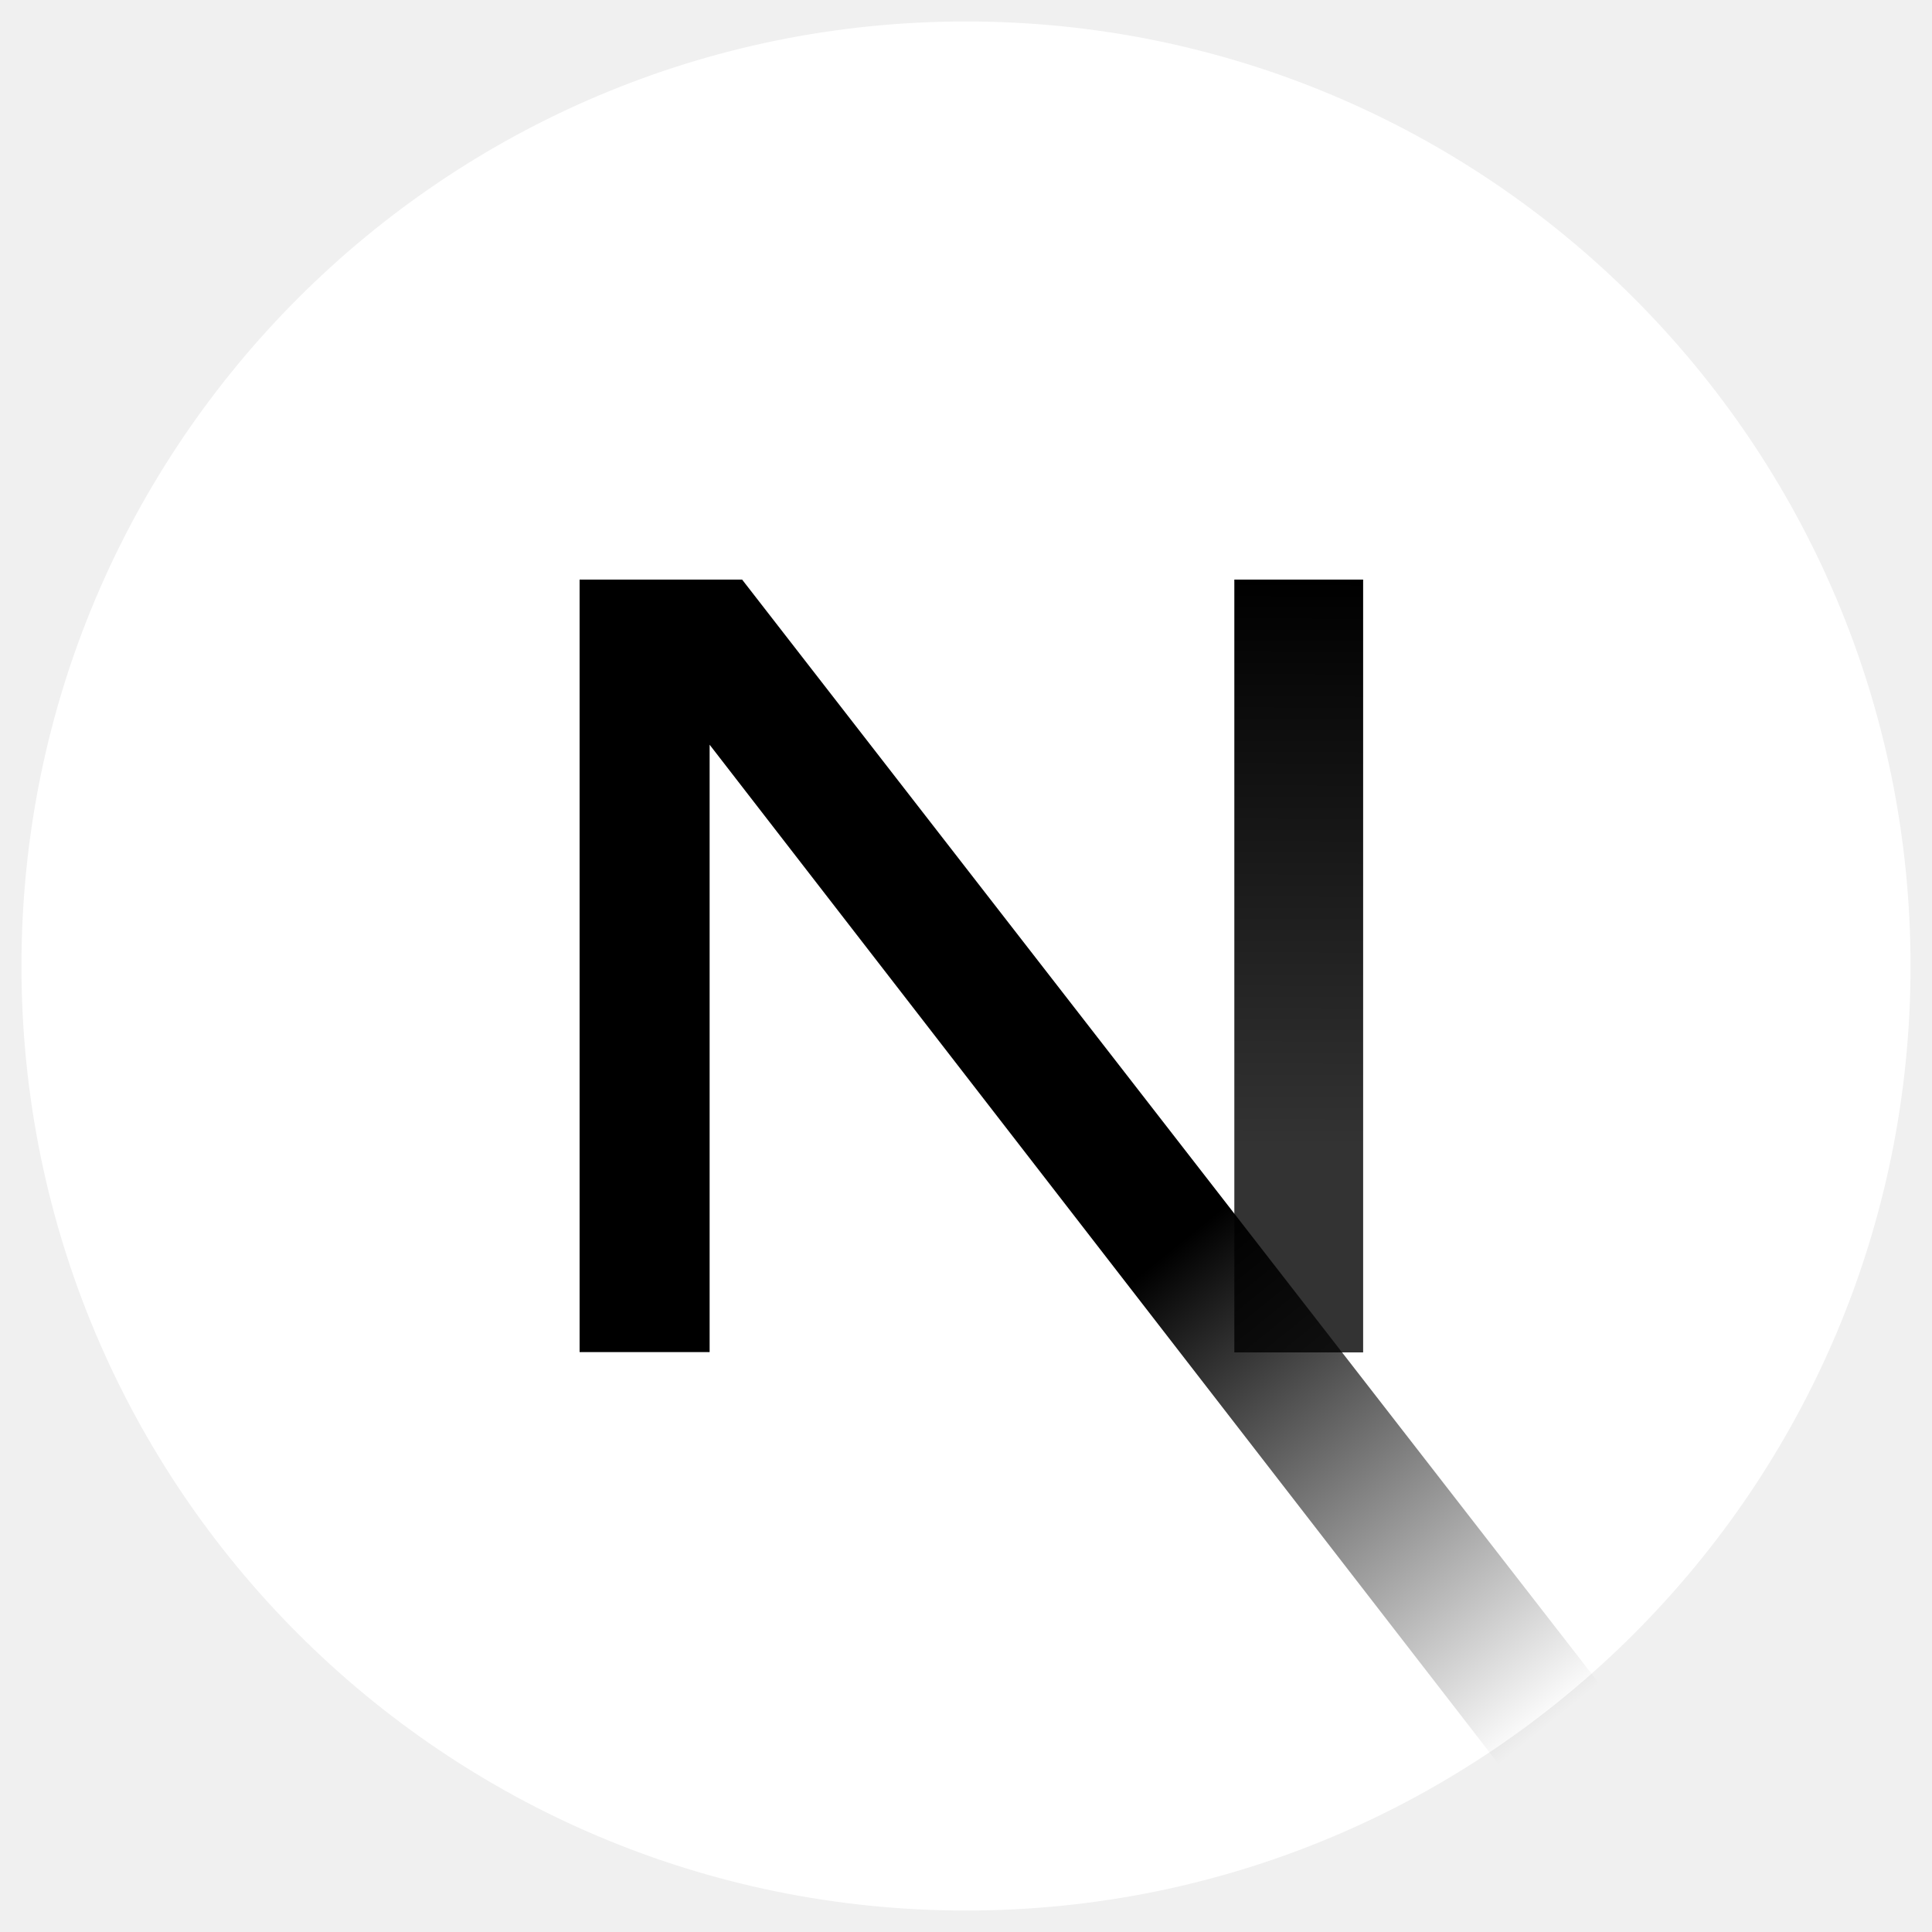
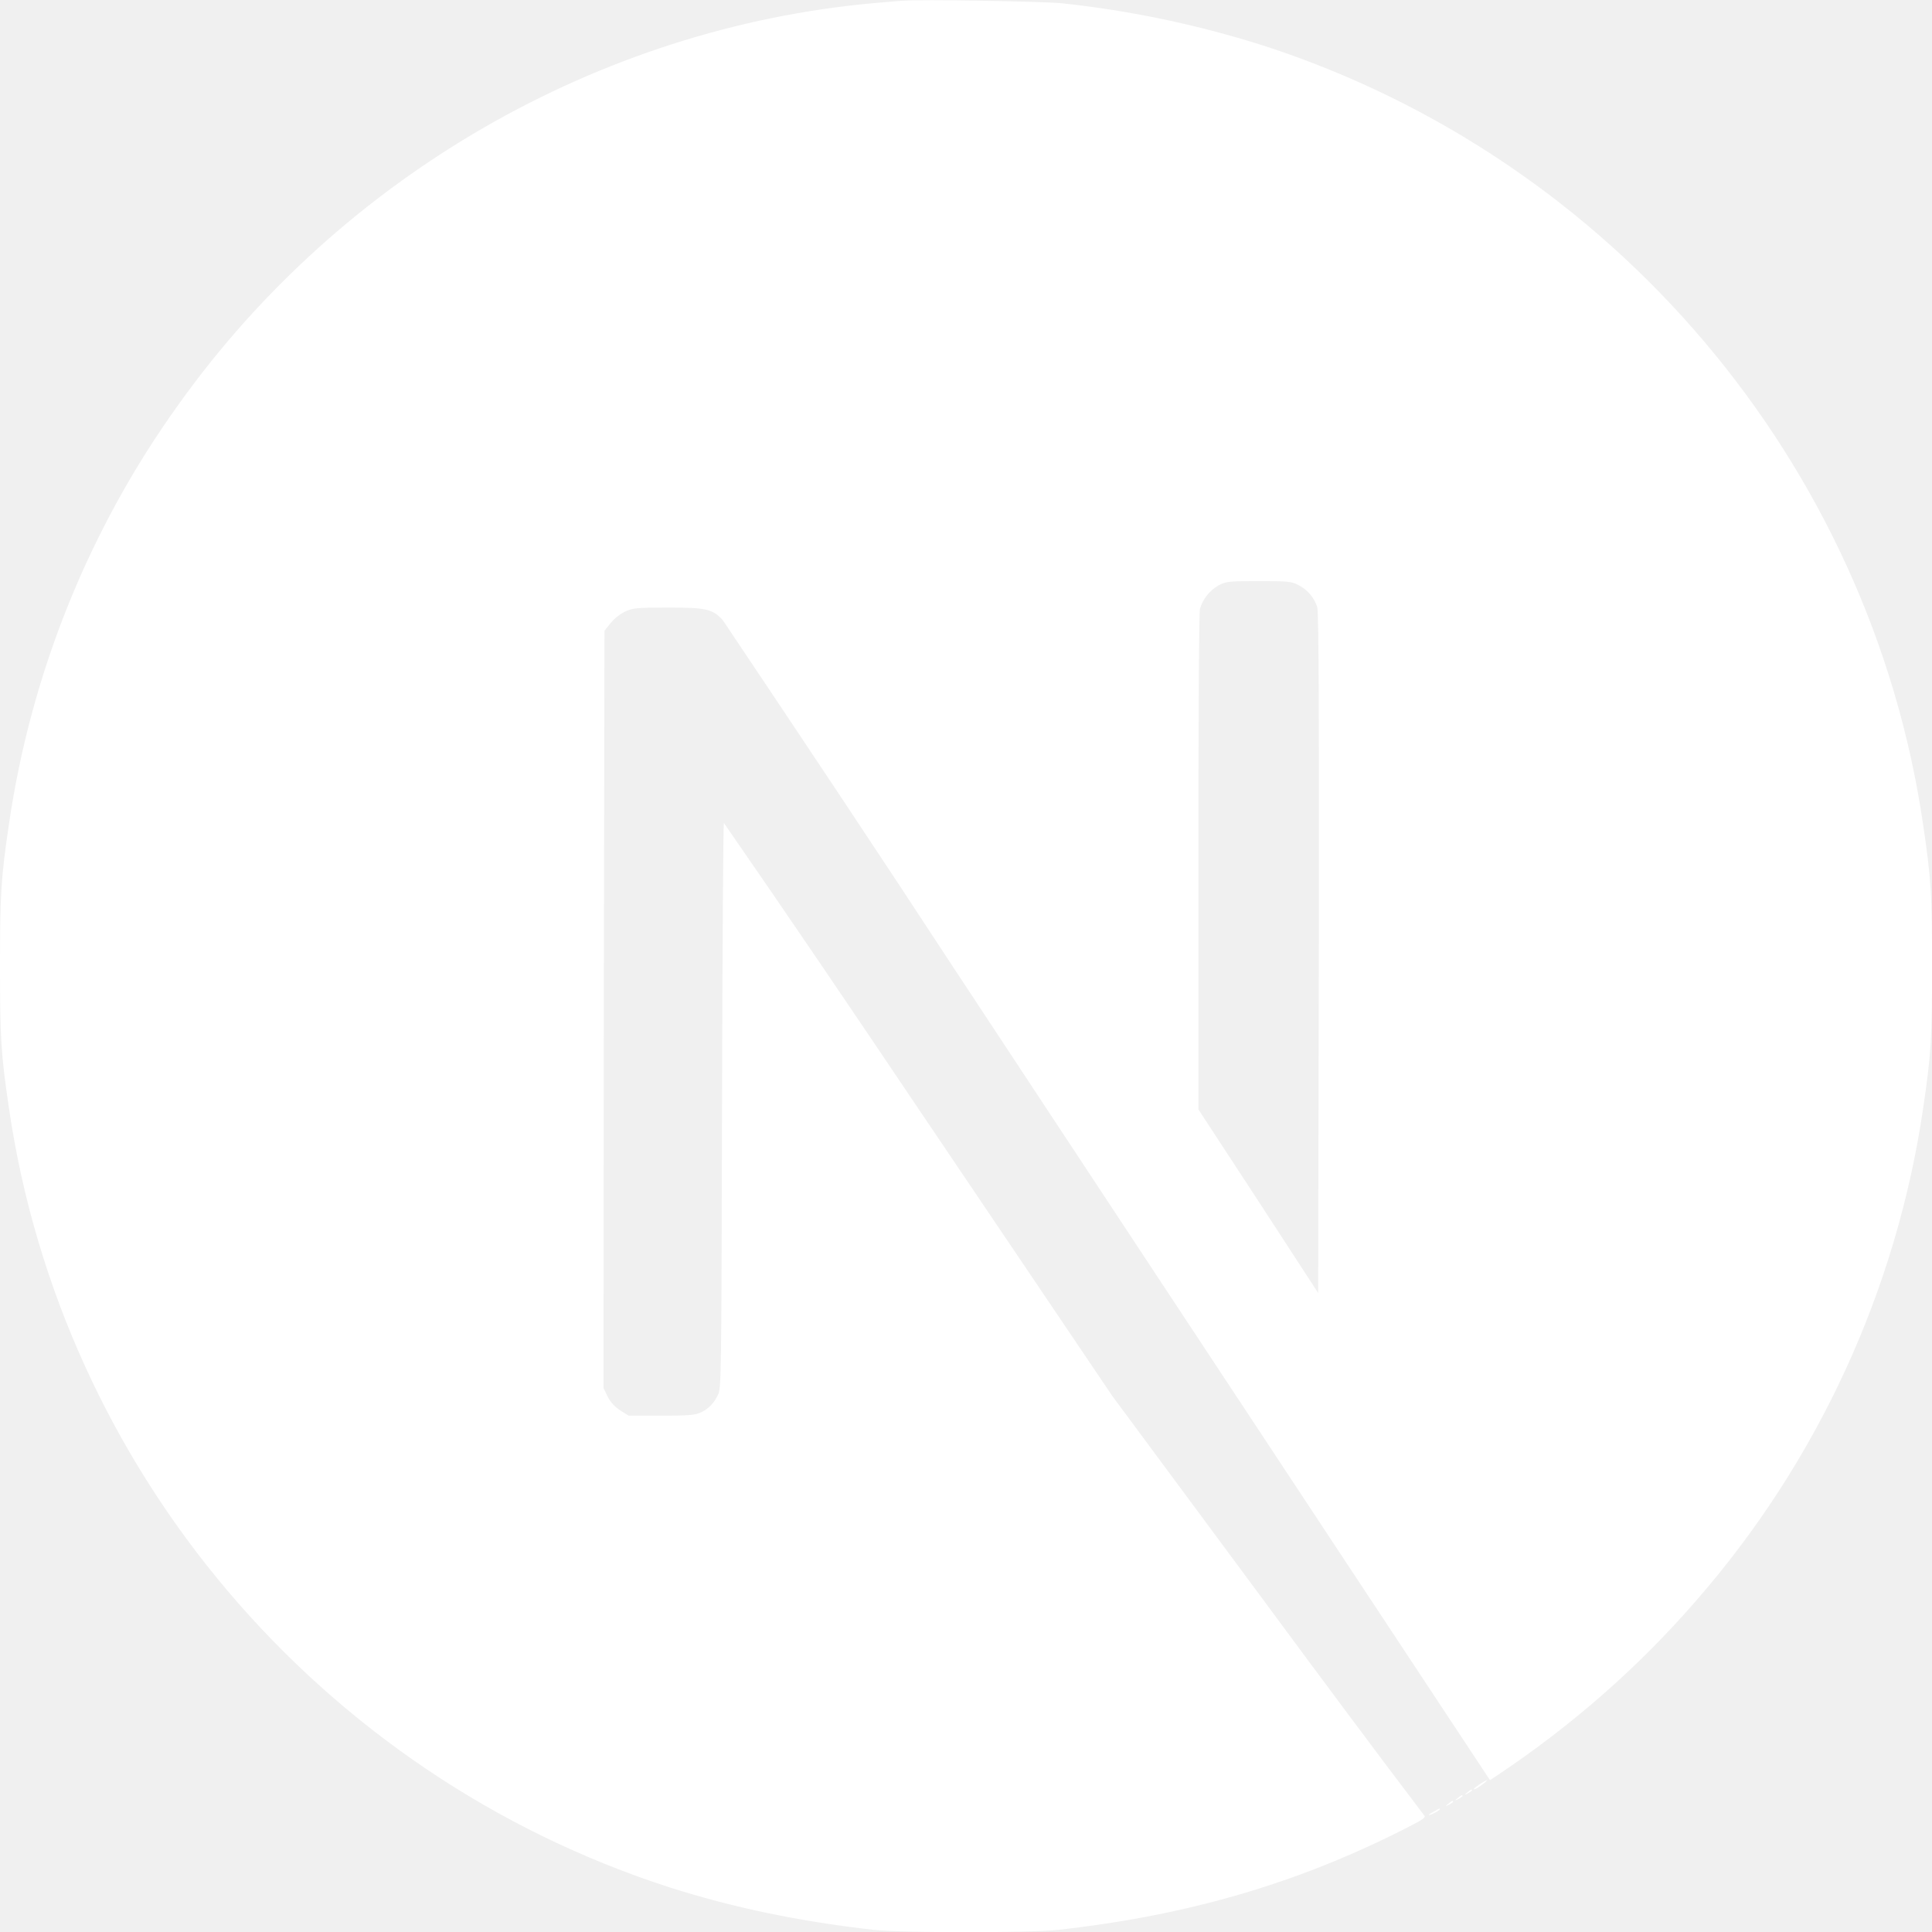
- <svg xmlns="http://www.w3.org/2000/svg" viewBox="0 0 180 180">
-   <circle cx="90" cy="90" r="88" fill="#FFFFFF" />
-   <path d="M149.508 157.52L69.142 54H54V125.97H66.114V69.384L139.999 164.845C143.333 162.614 146.509 160.165 149.508 157.52Z" fill="url(#next-g1)" />
-   <rect fill="url(#next-g2)" height="72" width="12" x="115" y="54" />
-   <defs>
-     <linearGradient id="next-g1" x1="109" x2="144.5" y1="116.5" y2="160.5" gradientUnits="userSpaceOnUse">
-       <stop stop-color="#000000" />
-       <stop offset="1" stop-color="#000000" stop-opacity="0" />
-     </linearGradient>
-     <linearGradient id="next-g2" x1="121" x2="120.799" y1="54" y2="106.875" gradientUnits="userSpaceOnUse">
-       <stop stop-color="#000000" />
-       <stop offset="1" stop-color="#000000" stop-opacity="0.8" />
-     </linearGradient>
-   </defs>
+ <svg xmlns="http://www.w3.org/2000/svg" fill="#FFFFFF" width="800px" height="800px" viewBox="0 0 32 32">
+   <path d="M23.749 30.005c-0.119 0.063-0.109 0.083 0.005 0.025 0.037-0.015 0.068-0.036 0.095-0.061 0-0.021 0-0.021-0.1 0.036zM23.989 29.875c-0.057 0.047-0.057 0.047 0.011 0.016 0.036-0.021 0.068-0.041 0.068-0.047 0-0.027-0.016-0.021-0.079 0.031zM24.145 29.781c-0.057 0.047-0.057 0.047 0.011 0.016 0.037-0.021 0.068-0.043 0.068-0.048 0-0.025-0.016-0.020-0.079 0.032zM24.303 29.688c-0.057 0.047-0.057 0.047 0.009 0.015 0.037-0.020 0.068-0.041 0.068-0.047 0-0.025-0.016-0.020-0.077 0.032zM24.516 29.547c-0.109 0.073-0.147 0.12-0.047 0.068 0.067-0.041 0.181-0.131 0.161-0.131-0.043 0.016-0.079 0.043-0.115 0.063zM14.953 0.011c-0.073 0.005-0.292 0.025-0.484 0.041-4.548 0.412-8.803 2.86-11.5 6.631-1.491 2.067-2.459 4.468-2.824 6.989-0.129 0.88-0.145 1.14-0.145 2.333 0 1.192 0.016 1.448 0.145 2.328 0.871 6.011 5.147 11.057 10.943 12.927 1.043 0.333 2.136 0.563 3.381 0.704 0.484 0.052 2.577 0.052 3.061 0 2.152-0.24 3.969-0.771 5.767-1.688 0.276-0.14 0.328-0.177 0.291-0.208-0.88-1.161-1.744-2.323-2.609-3.495l-2.557-3.453-3.203-4.745c-1.068-1.588-2.14-3.172-3.229-4.744-0.011 0-0.025 2.109-0.031 4.681-0.011 4.505-0.011 4.688-0.068 4.792-0.057 0.125-0.151 0.229-0.276 0.287-0.099 0.047-0.188 0.057-0.661 0.057h-0.541l-0.141-0.088c-0.088-0.057-0.161-0.136-0.208-0.229l-0.068-0.141 0.005-6.271 0.011-6.271 0.099-0.125c0.063-0.077 0.141-0.14 0.229-0.187 0.131-0.063 0.183-0.073 0.724-0.073 0.635 0 0.74 0.025 0.907 0.208 1.296 1.932 2.588 3.869 3.859 5.812 2.079 3.152 4.917 7.453 6.312 9.563l2.537 3.839 0.125-0.083c1.219-0.813 2.328-1.781 3.285-2.885 2.016-2.308 3.324-5.147 3.767-8.177 0.129-0.88 0.145-1.141 0.145-2.333 0-1.193-0.016-1.448-0.145-2.328-0.871-6.011-5.147-11.057-10.943-12.928-1.084-0.343-2.199-0.577-3.328-0.697-0.303-0.031-2.371-0.068-2.631-0.041zM21.5 9.688c0.151 0.072 0.265 0.208 0.317 0.364 0.027 0.084 0.032 1.823 0.027 5.74l-0.011 5.624-0.989-1.52-0.995-1.521v-4.083c0-2.647 0.011-4.131 0.025-4.204 0.047-0.167 0.161-0.307 0.313-0.395 0.124-0.063 0.172-0.068 0.667-0.068 0.463 0 0.541 0.005 0.645 0.063z" />
</svg>
